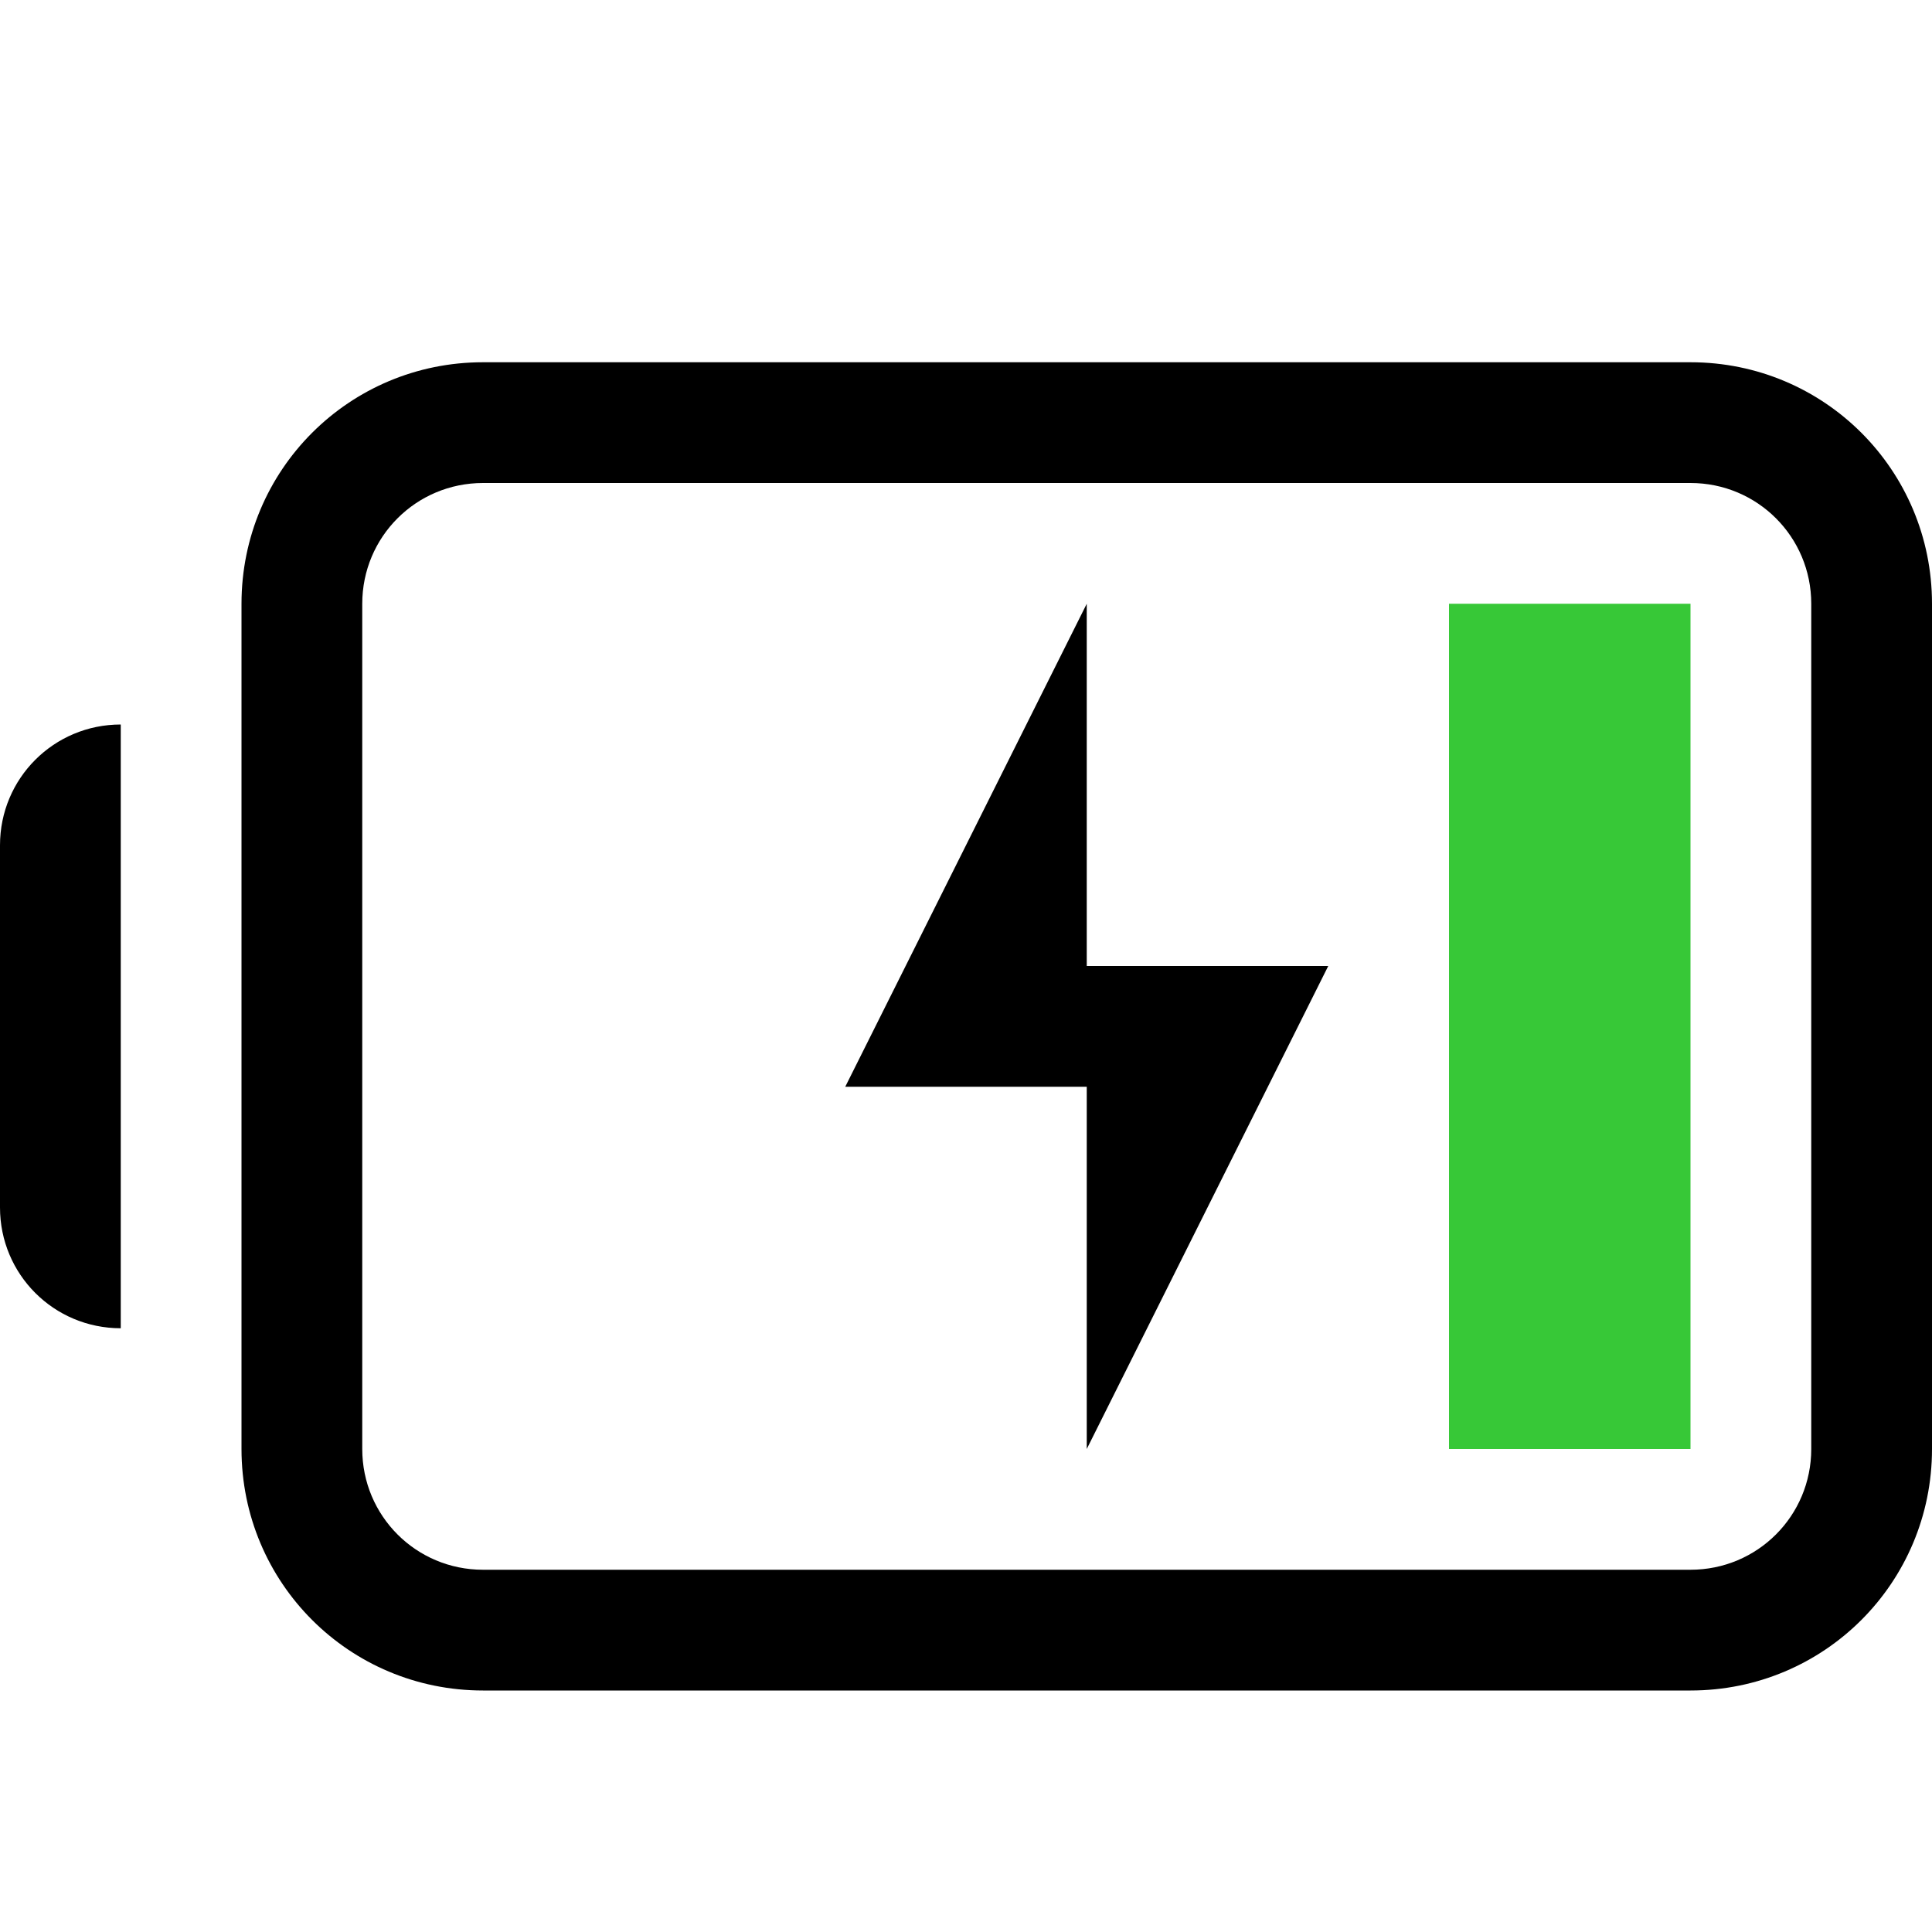
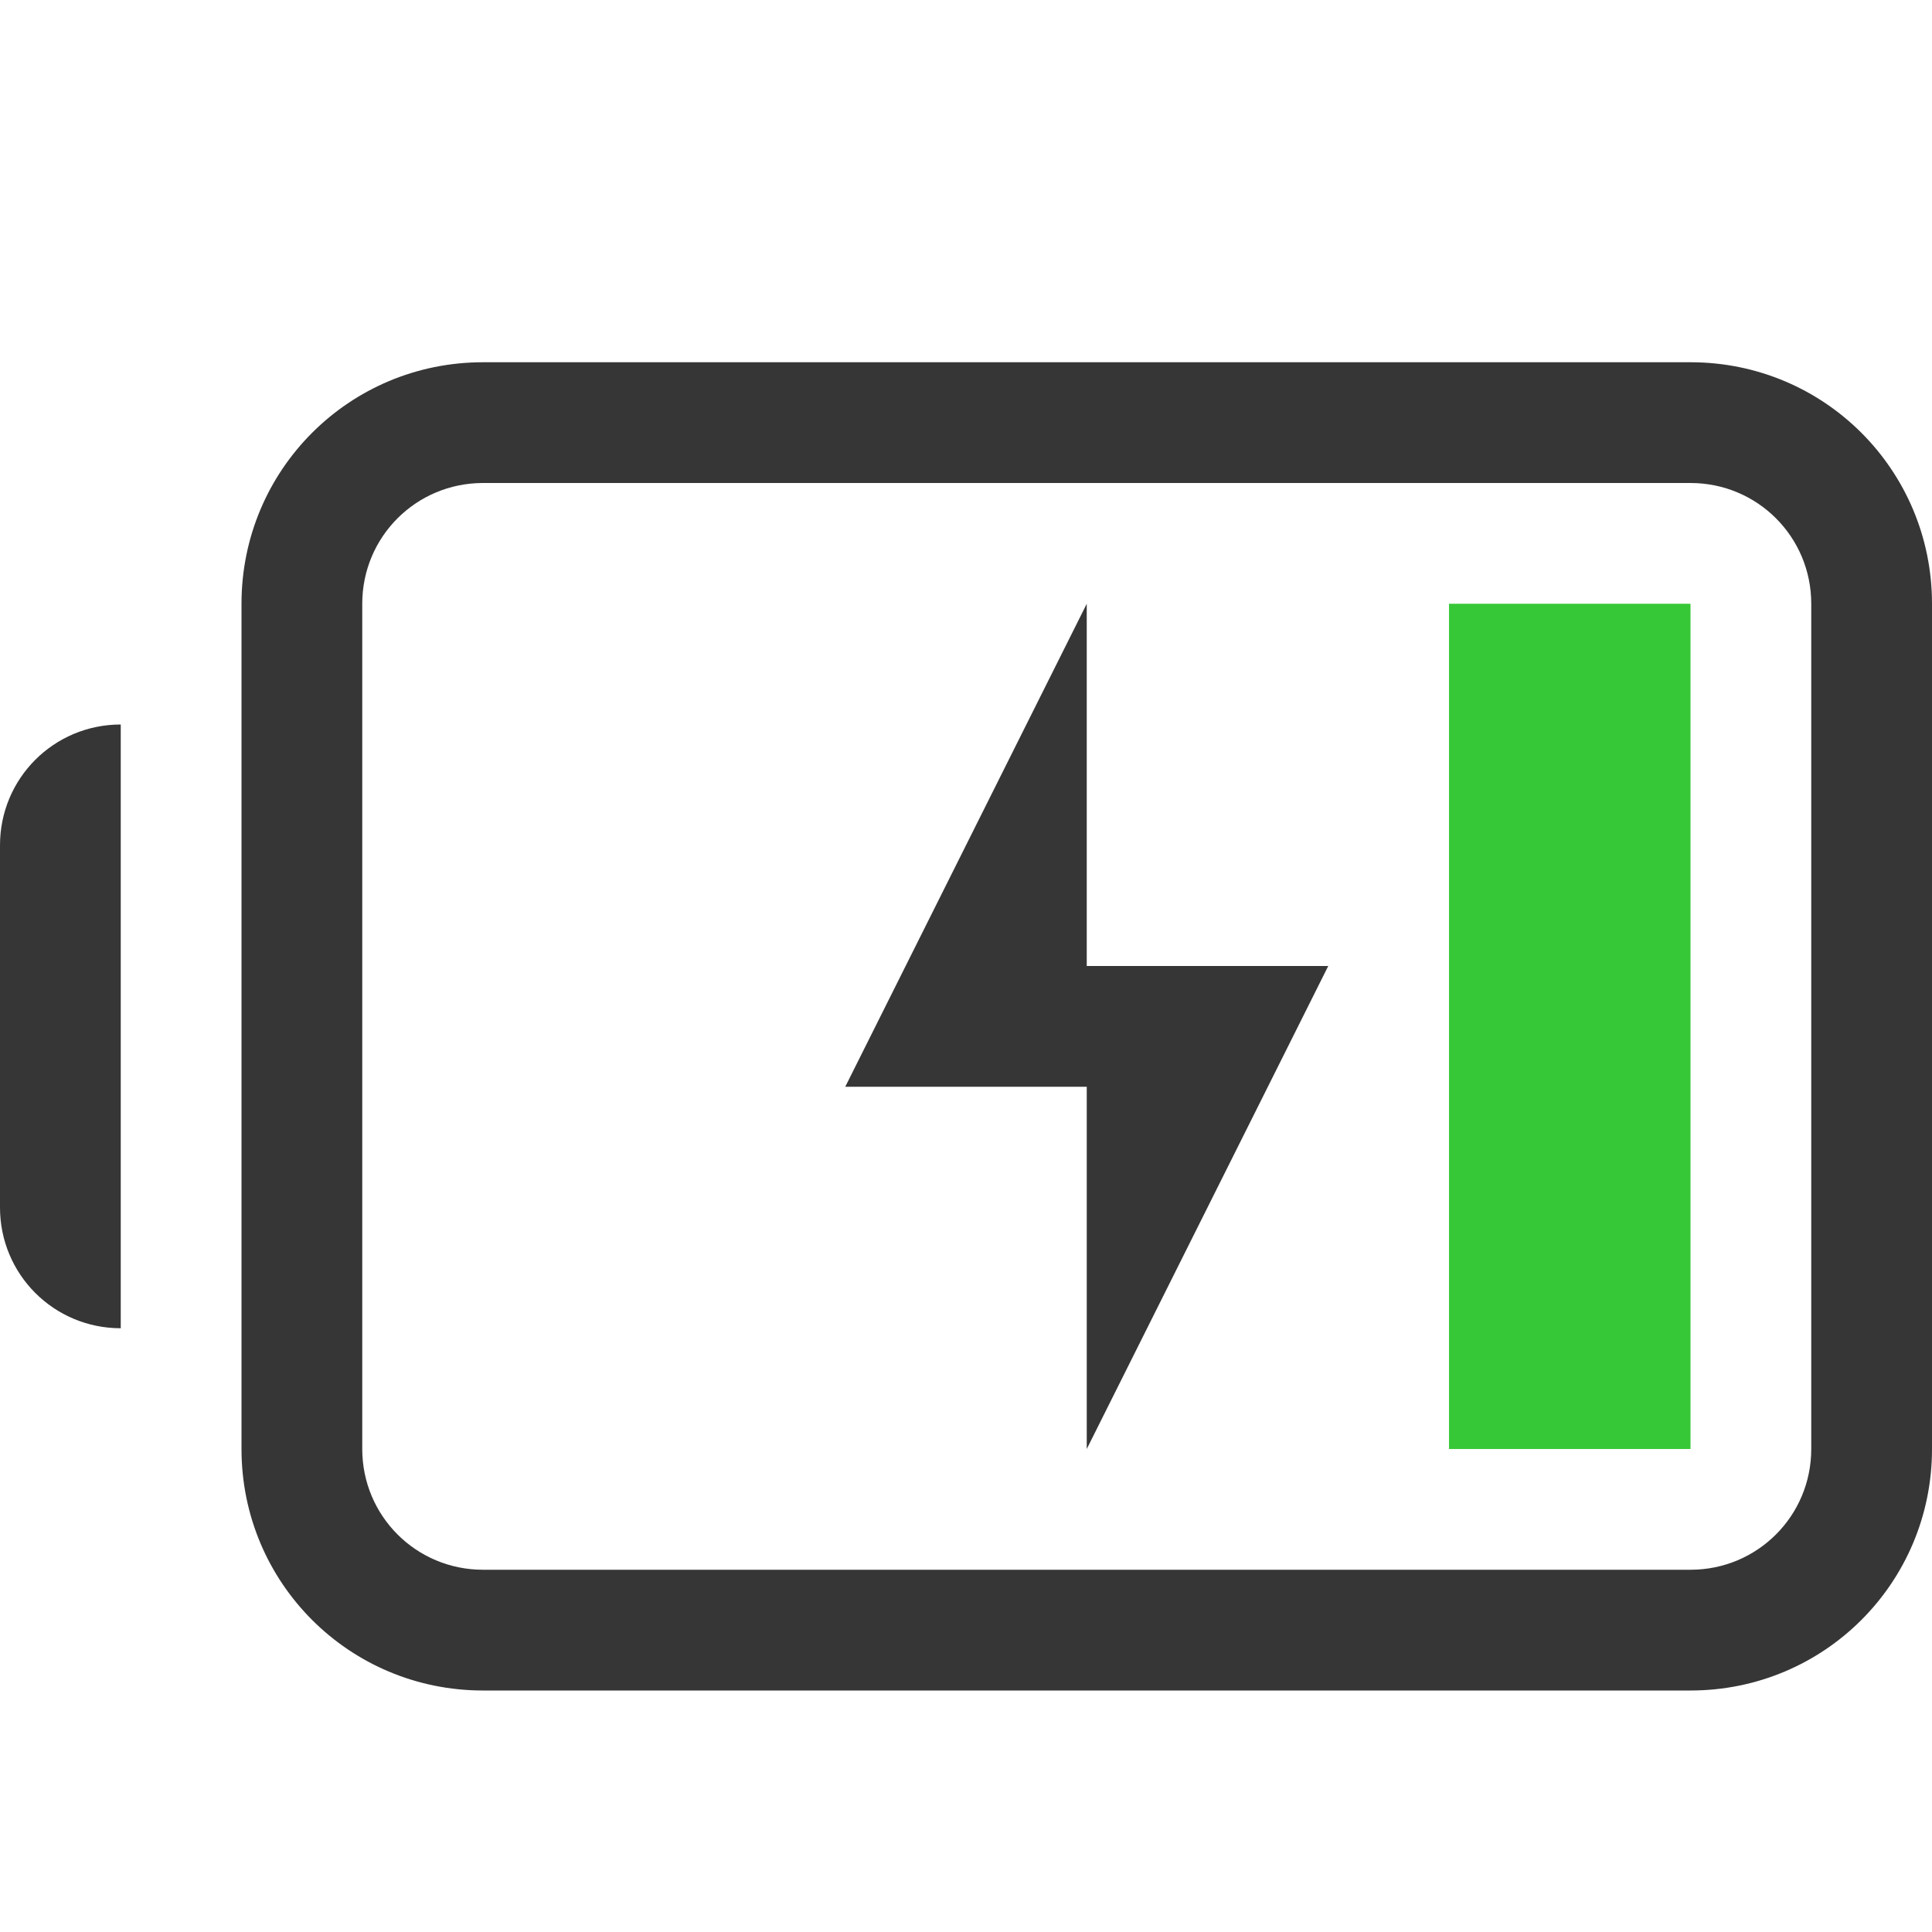
<svg xmlns="http://www.w3.org/2000/svg" width="16" height="16" viewBox="0 0 16 16" version="1.1" id="svg5">
  <defs id="defs2" />
-   <path d="M 1,6 C 0.446,6 0,6.446 0,7 v 3 c 0,0.554 0.446,1 1,1 z M 4,3 C 2.892,3 2,3.892 2,5 v 7 c 0,1.108 0.892,2 2,2 h 10 c 1.108,0 2,-0.892 2,-2 V 5 C 16,3.892 15.108,3 14,3 Z m 0,1 h 10 c 0.554,0 1,0.446 1,1 v 7 c 0,0.554 -0.446,1 -1,1 H 4 C 3.446,13 3,12.554 3,12 V 5 C 3,4.446 3.446,4 4,4 Z" id="path1017" />
-   <path id="path1056" style="fill:#37c837;fill-opacity:1;stroke-width:1.08" d="m 12,5 v 7 h 2 V 5 Z" />
-   <path style="color:#000000;fill:#000000;stroke:none;stroke-width:2;stroke-linecap:round;stroke-linejoin:round;-inkscape-stroke:none" d="m 9,5 v 3 h 2 L 9,12 V 9 H 7 Z" id="path2100" />
+   <path d="M 1,6 C 0.446,6 0,6.446 0,7 v 3 c 0,0.554 0.446,1 1,1 z M 4,3 C 2.892,3 2,3.892 2,5 v 7 c 0,1.108 0.892,2 2,2 h 10 c 1.108,0 2,-0.892 2,-2 V 5 C 16,3.892 15.108,3 14,3 Z m 0,1 h 10 c 0.554,0 1,0.446 1,1 v 7 c 0,0.554 -0.446,1 -1,1 H 4 C 3.446,13 3,12.554 3,12 V 5 C 3,4.446 3.446,4 4,4 Z" id="path1017" style="fill:#363636;fill-opacity:1" />
+   <path id="path1056" style="fill:#37c837;fill-opacity:1;stroke-width:1.08" class="success" d="m 12,5 v 7 h 2 V 5 Z" />
+   <path style="fill:#363636;stroke:none;stroke-width:2;stroke-linecap:round;stroke-linejoin:round;-inkscape-stroke:none;fill-opacity:1" d="m 9,5 v 3 h 2 L 9,12 V 9 H 7 Z" id="path2100" />
</svg>
